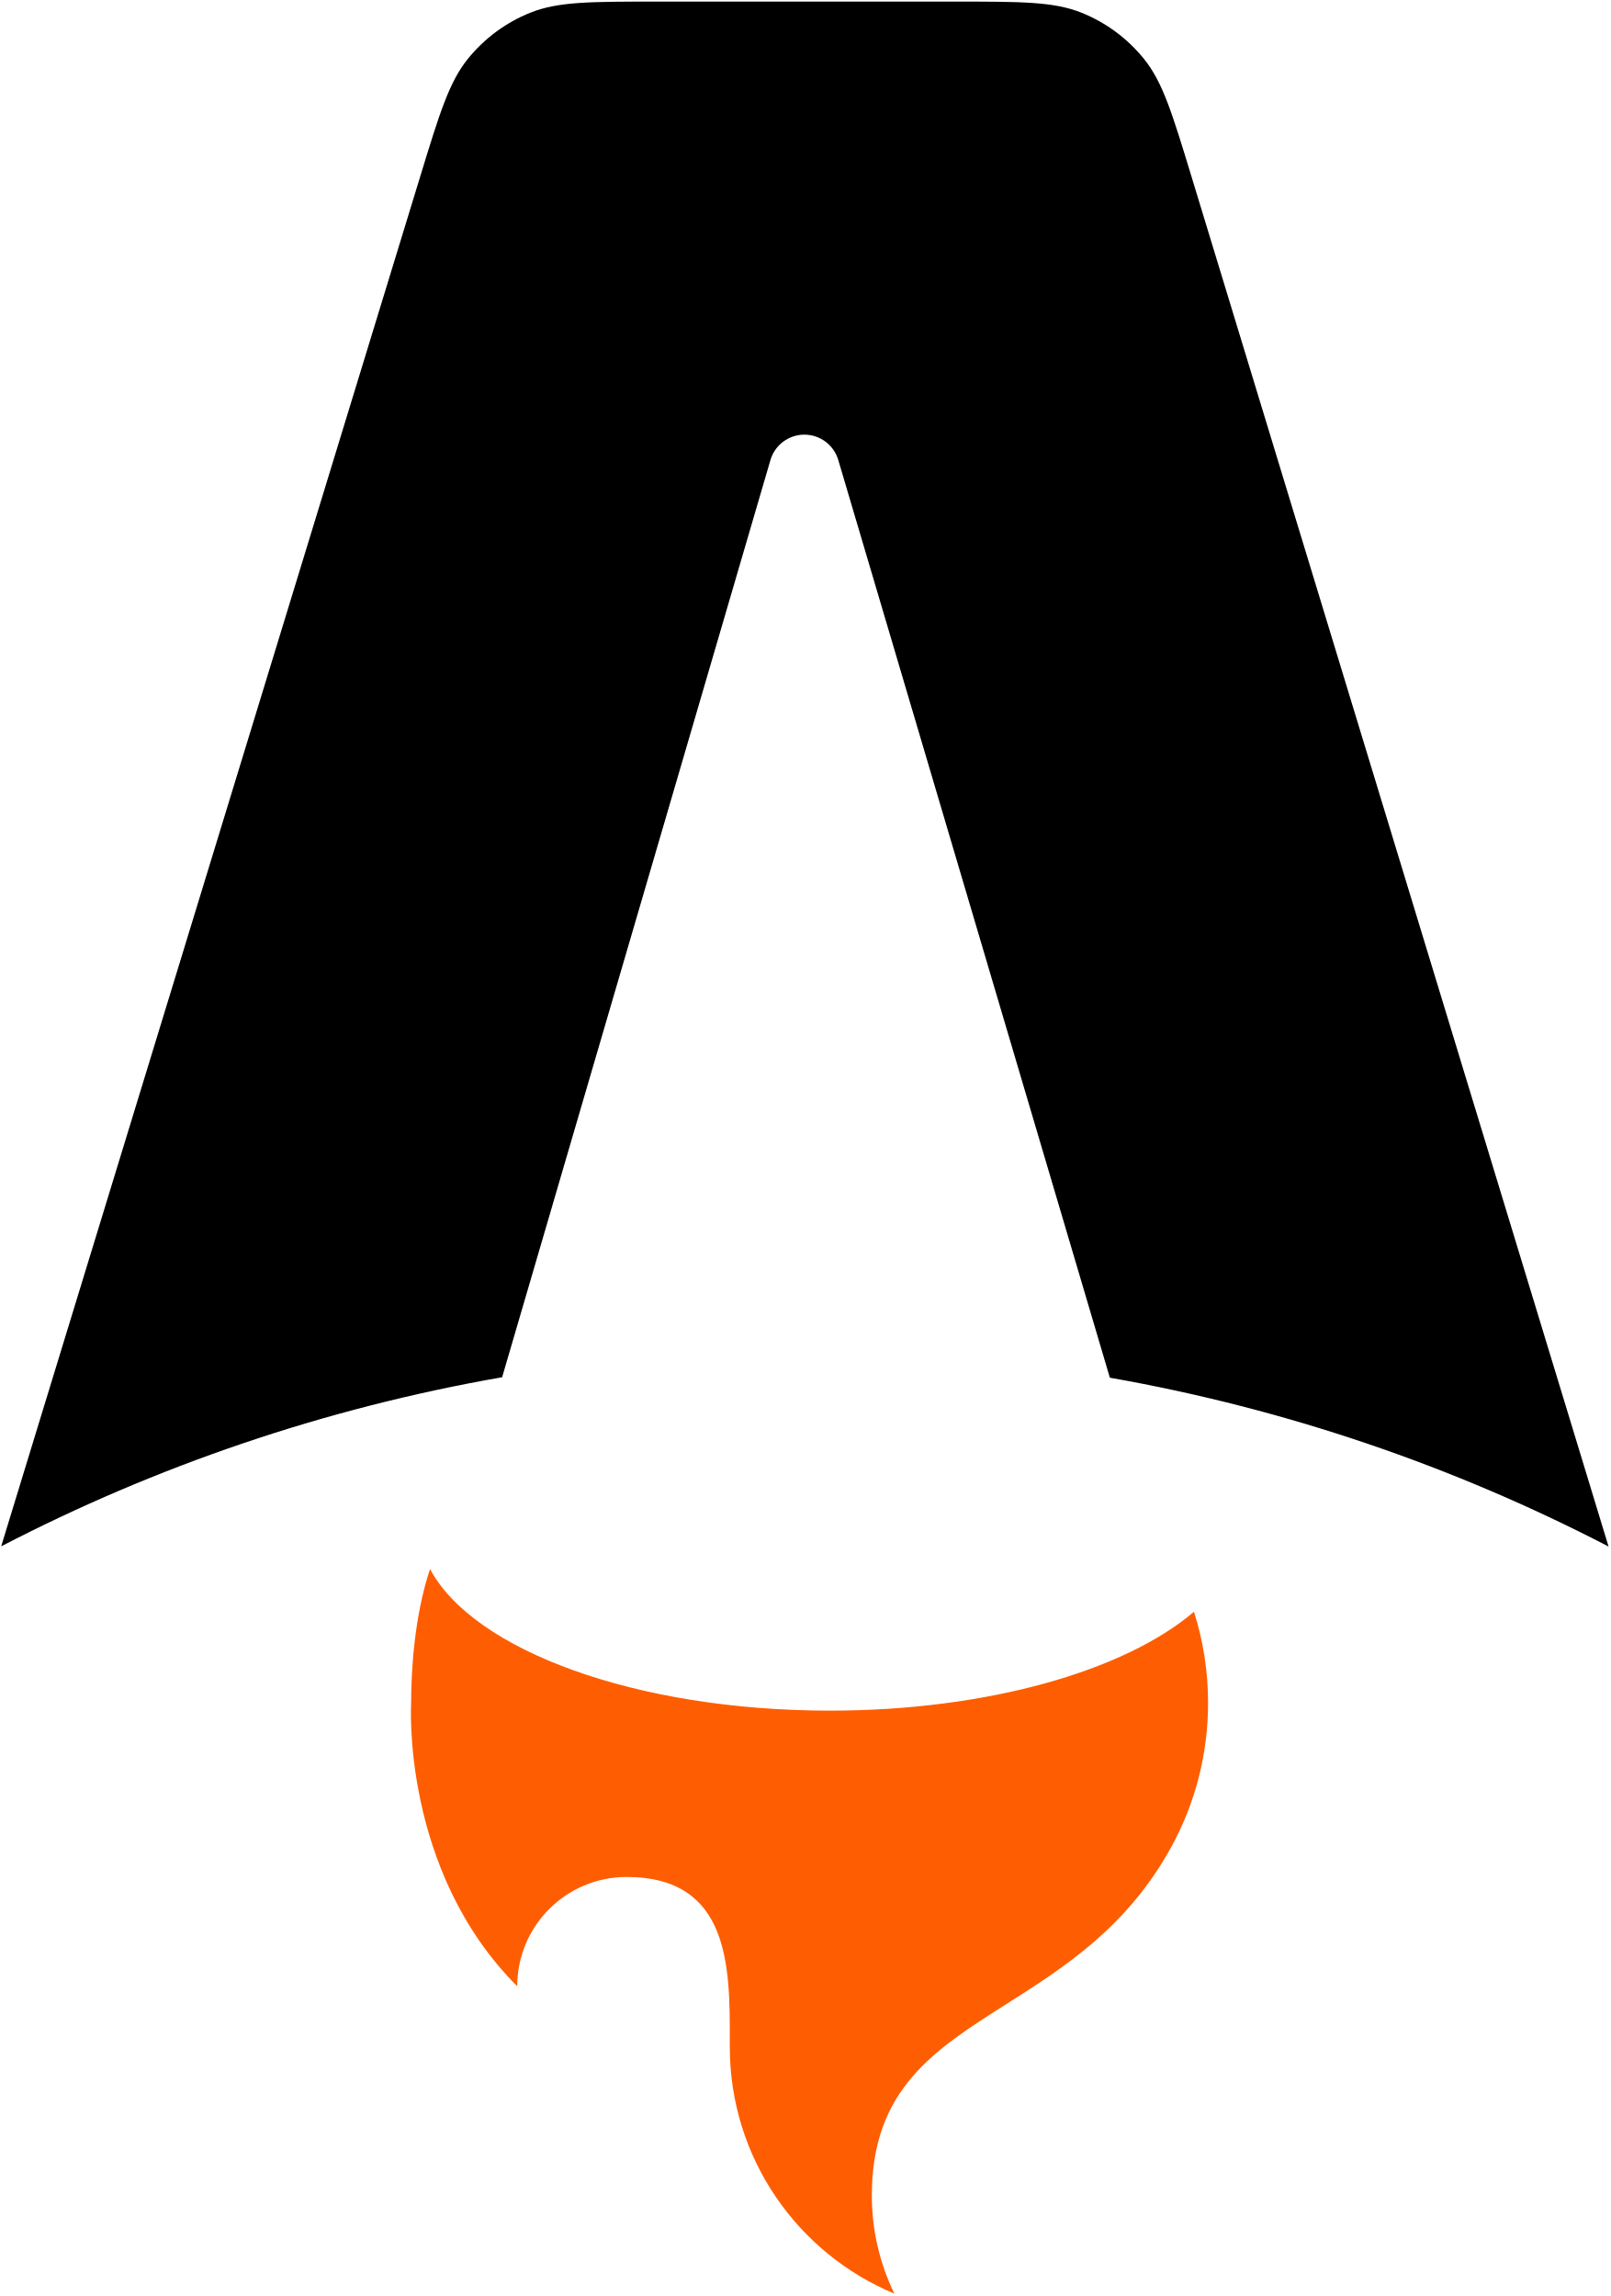
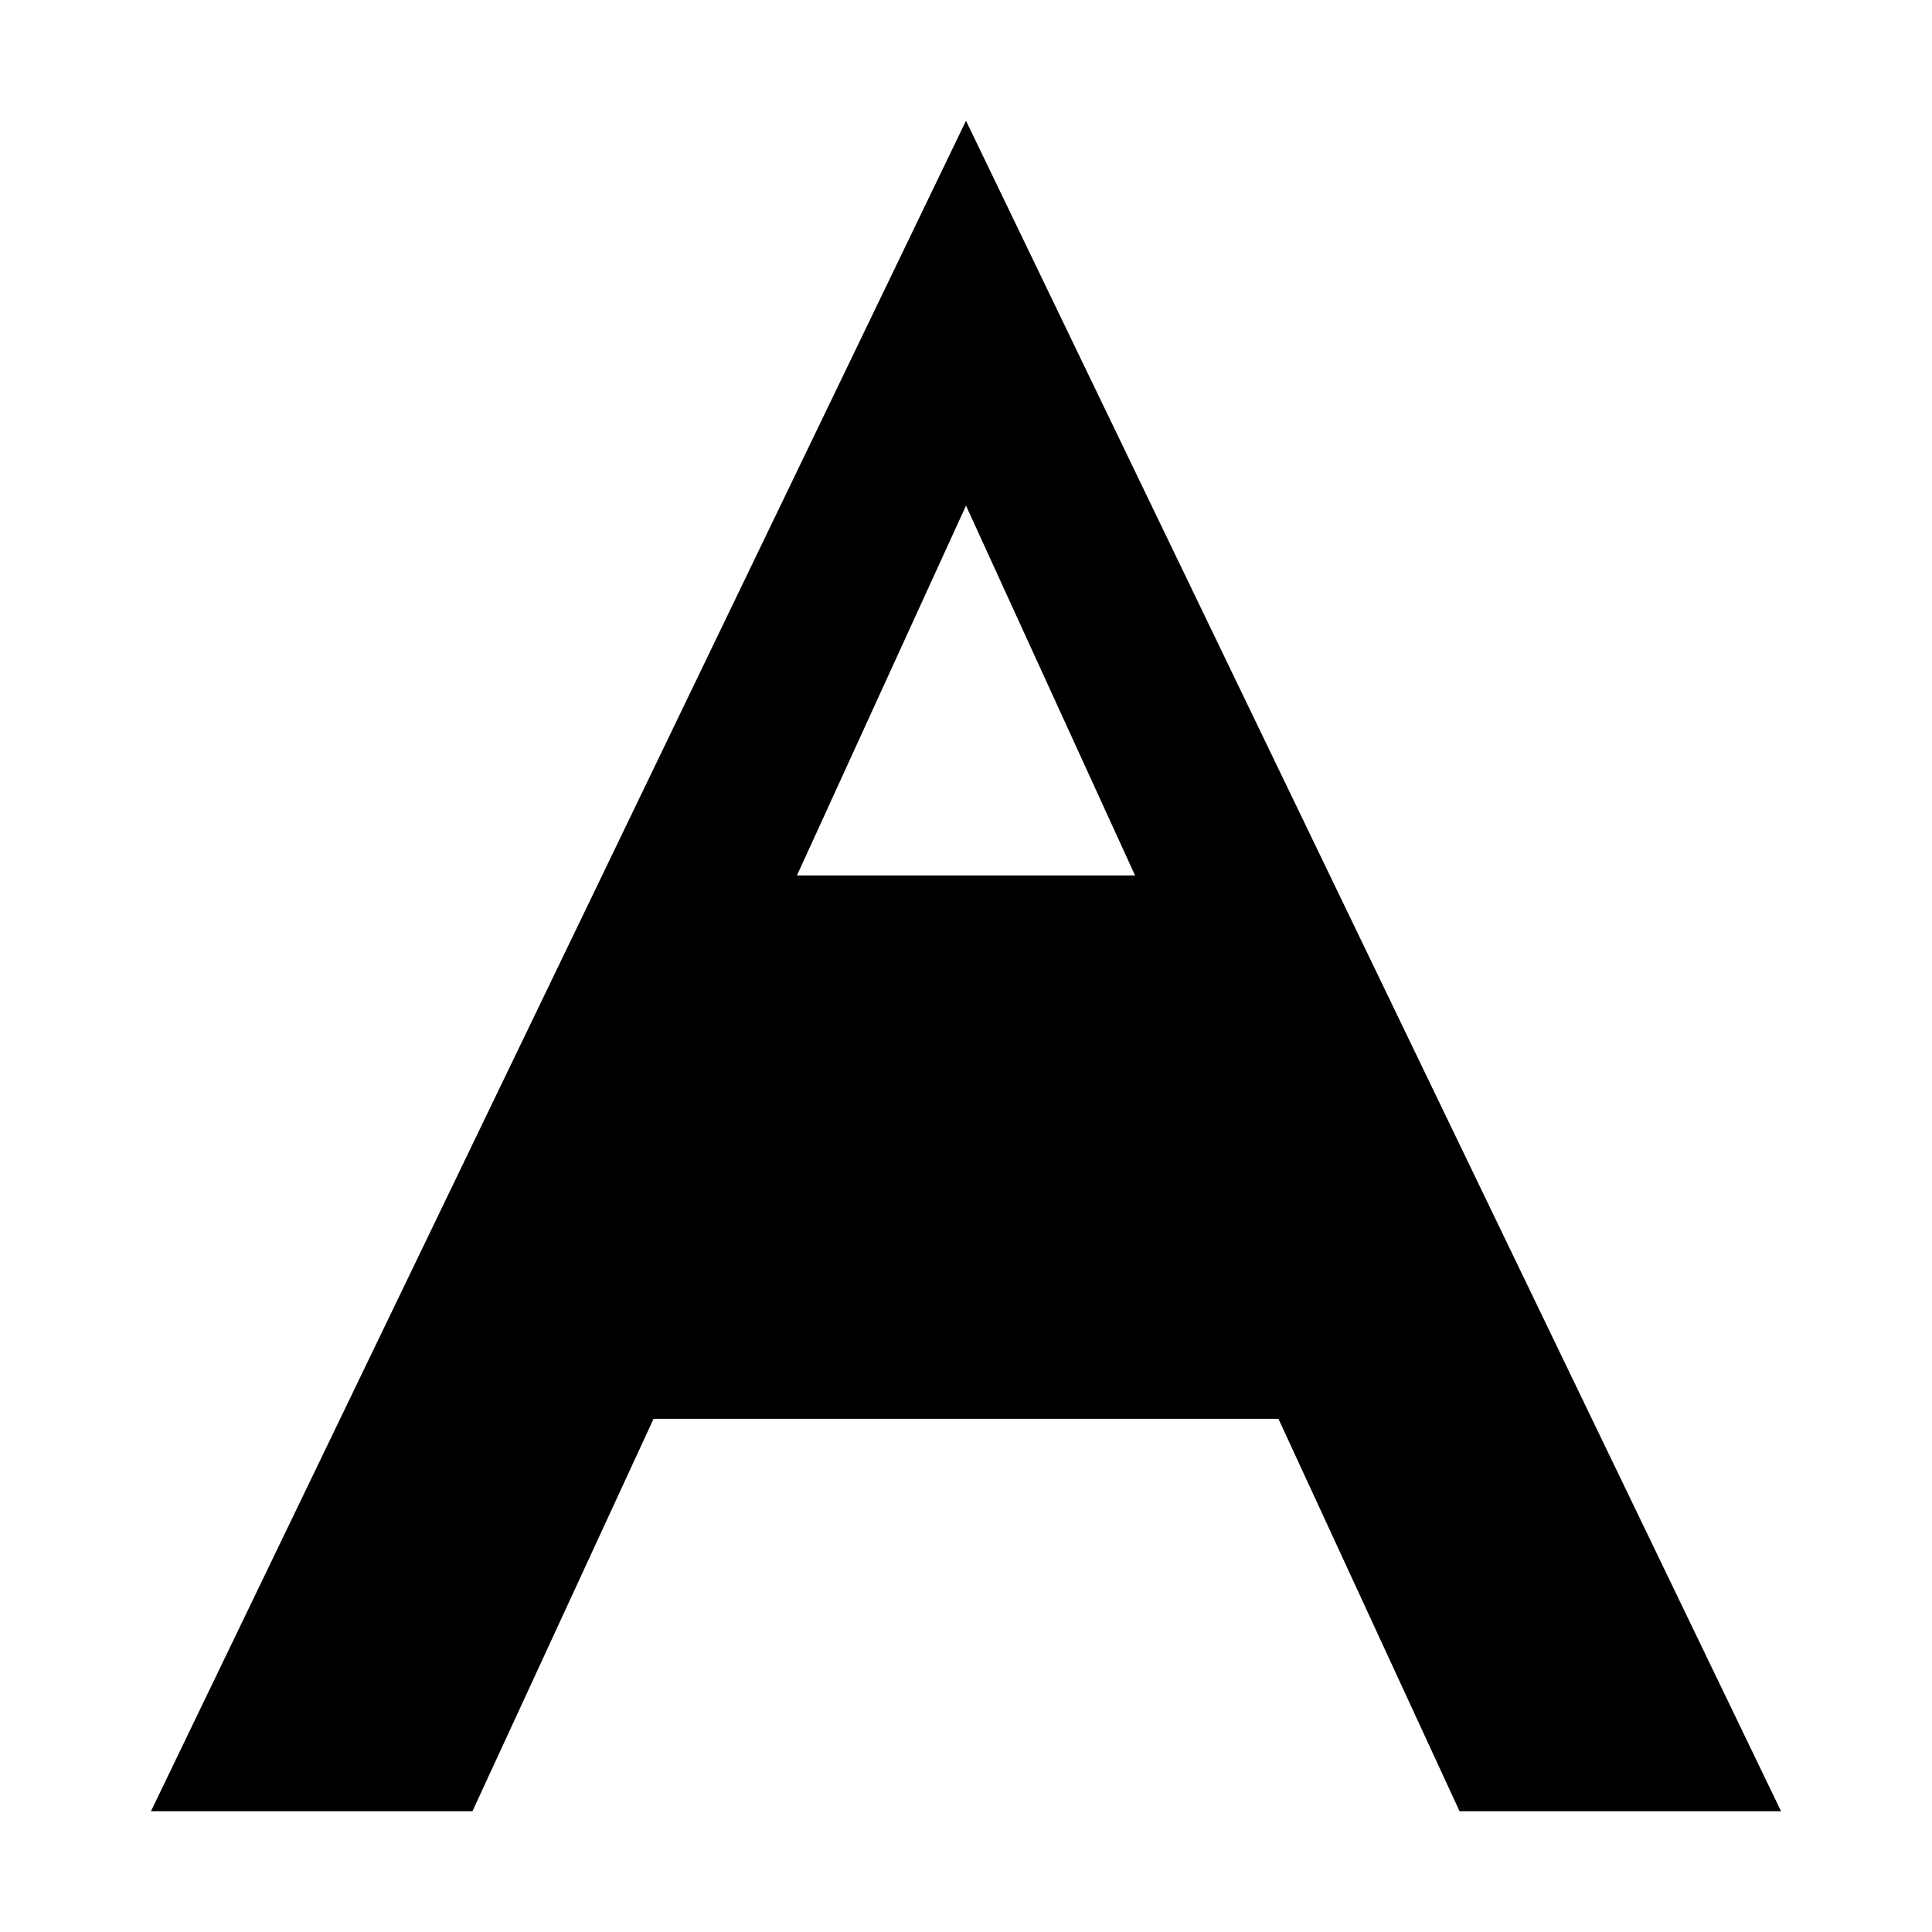
- <svg viewBox="0 0 627 894" fill="none">
-   <path fill-rule="evenodd" clip-rule="evenodd" d="M445.433 22.983C452.722 32.032 456.439 44.243 463.873 68.665L626.281 602.176C566.234 571.026 500.957 548.56 432.115 536.439L326.371 179.099C324.641 173.252 319.27 169.241 313.173 169.241C307.06 169.241 301.68 173.273 299.963 179.14L195.5 536.259C126.338 548.325 60.763 570.832 0.459 602.095L163.664 68.541C171.121 44.162 174.85 31.972 182.14 22.939C188.575 14.965 196.946 8.772 206.454 4.95C217.224 0.622 229.971 0.622 255.466 0.622H372.034C397.562 0.622 410.326 0.622 421.106 4.96C430.622 8.789 438.998 14.995 445.433 22.983Z" fill="currentColor" />
-   <path fill-rule="evenodd" clip-rule="evenodd" d="M464.867 627.566C438.094 650.46 384.655 666.073 323.101 666.073C247.551 666.073 184.229 642.553 167.426 610.921C161.419 629.05 160.072 649.798 160.072 663.052C160.072 663.052 156.114 728.134 201.38 773.401C201.38 749.896 220.435 730.842 243.939 730.842C284.226 730.842 284.181 765.99 284.144 794.506C284.143 795.36 284.142 796.209 284.142 797.051C284.142 840.333 310.595 877.436 348.215 893.075C342.596 881.518 339.444 868.54 339.444 854.825C339.444 813.545 363.679 798.175 391.845 780.311C414.255 766.098 439.155 750.307 456.315 718.629C465.268 702.101 470.352 683.17 470.352 663.052C470.352 650.68 468.43 638.757 464.867 627.566Z" fill="#FF5D01" />
+ <svg xmlns="http://www.w3.org/2000/svg" viewBox="0 0 128 128" fill="none">
+   <path fill-rule="evenodd" clip-rule="evenodd" d="M64 8L118 120H96.7L84.7 94H43.3L31.3 120H10L64 8ZM64 33.5L52.8 58H75.2L64 33.5Z" fill="currentColor" />
</svg>
